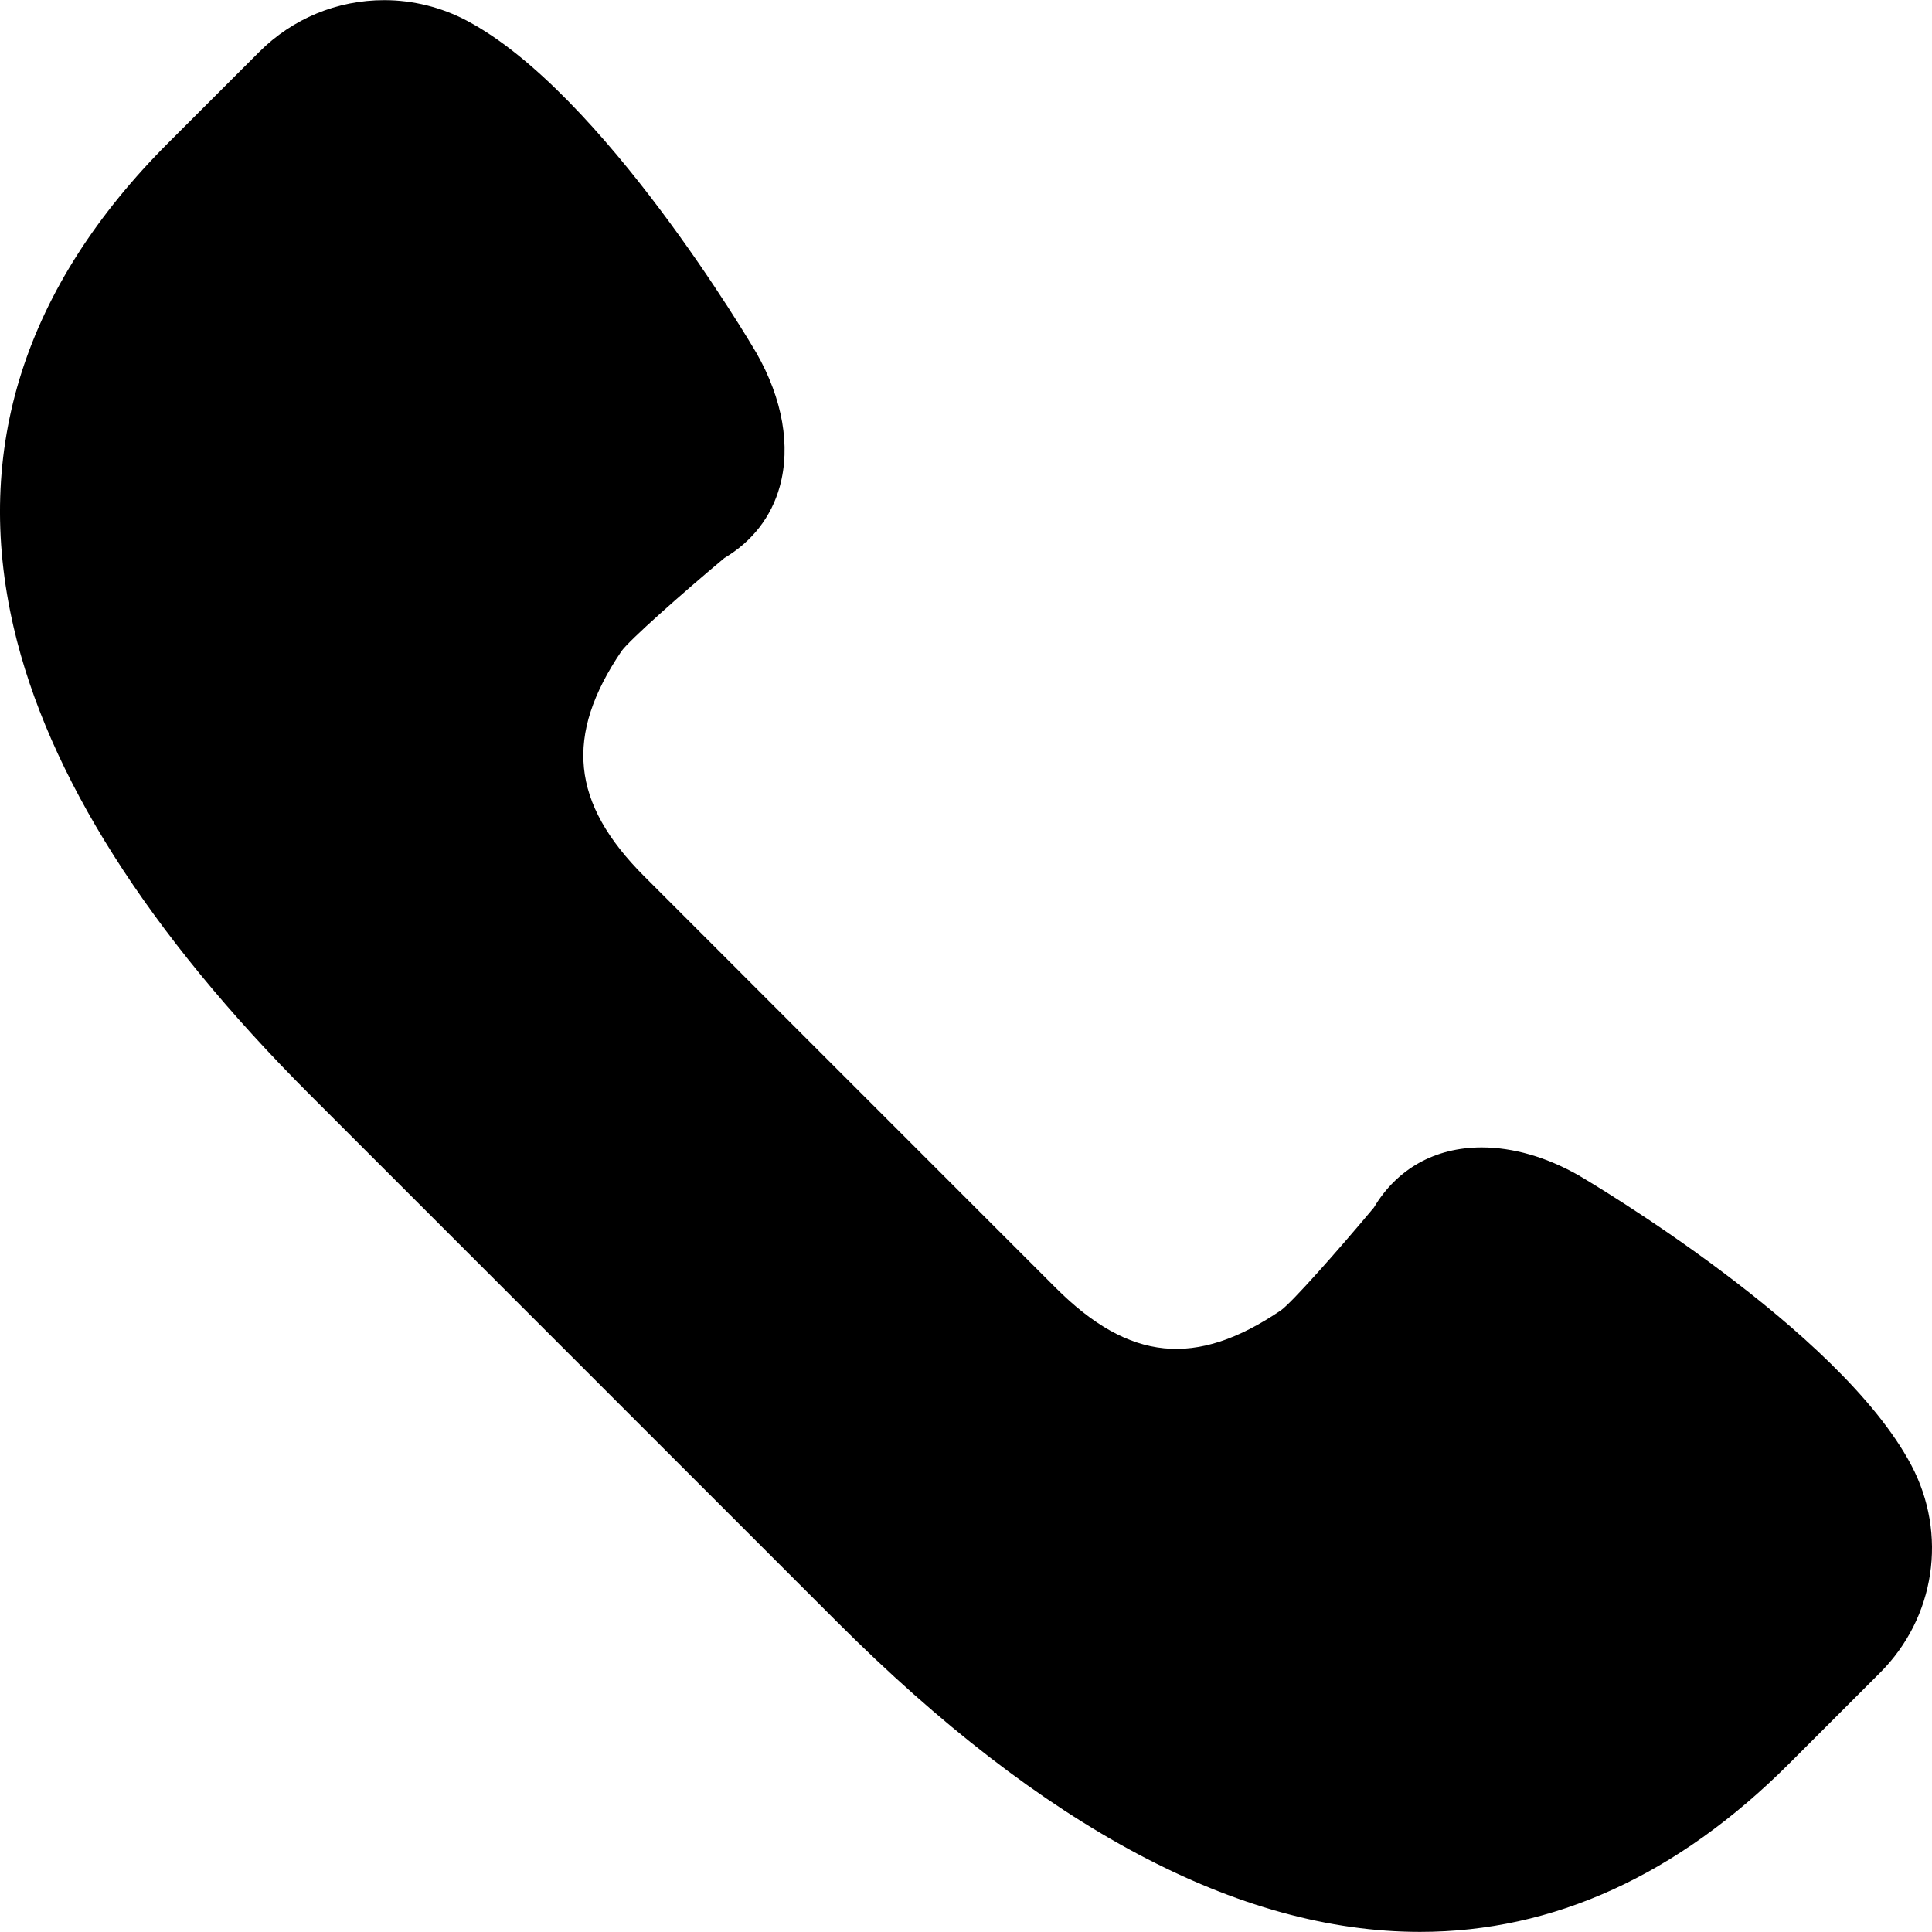
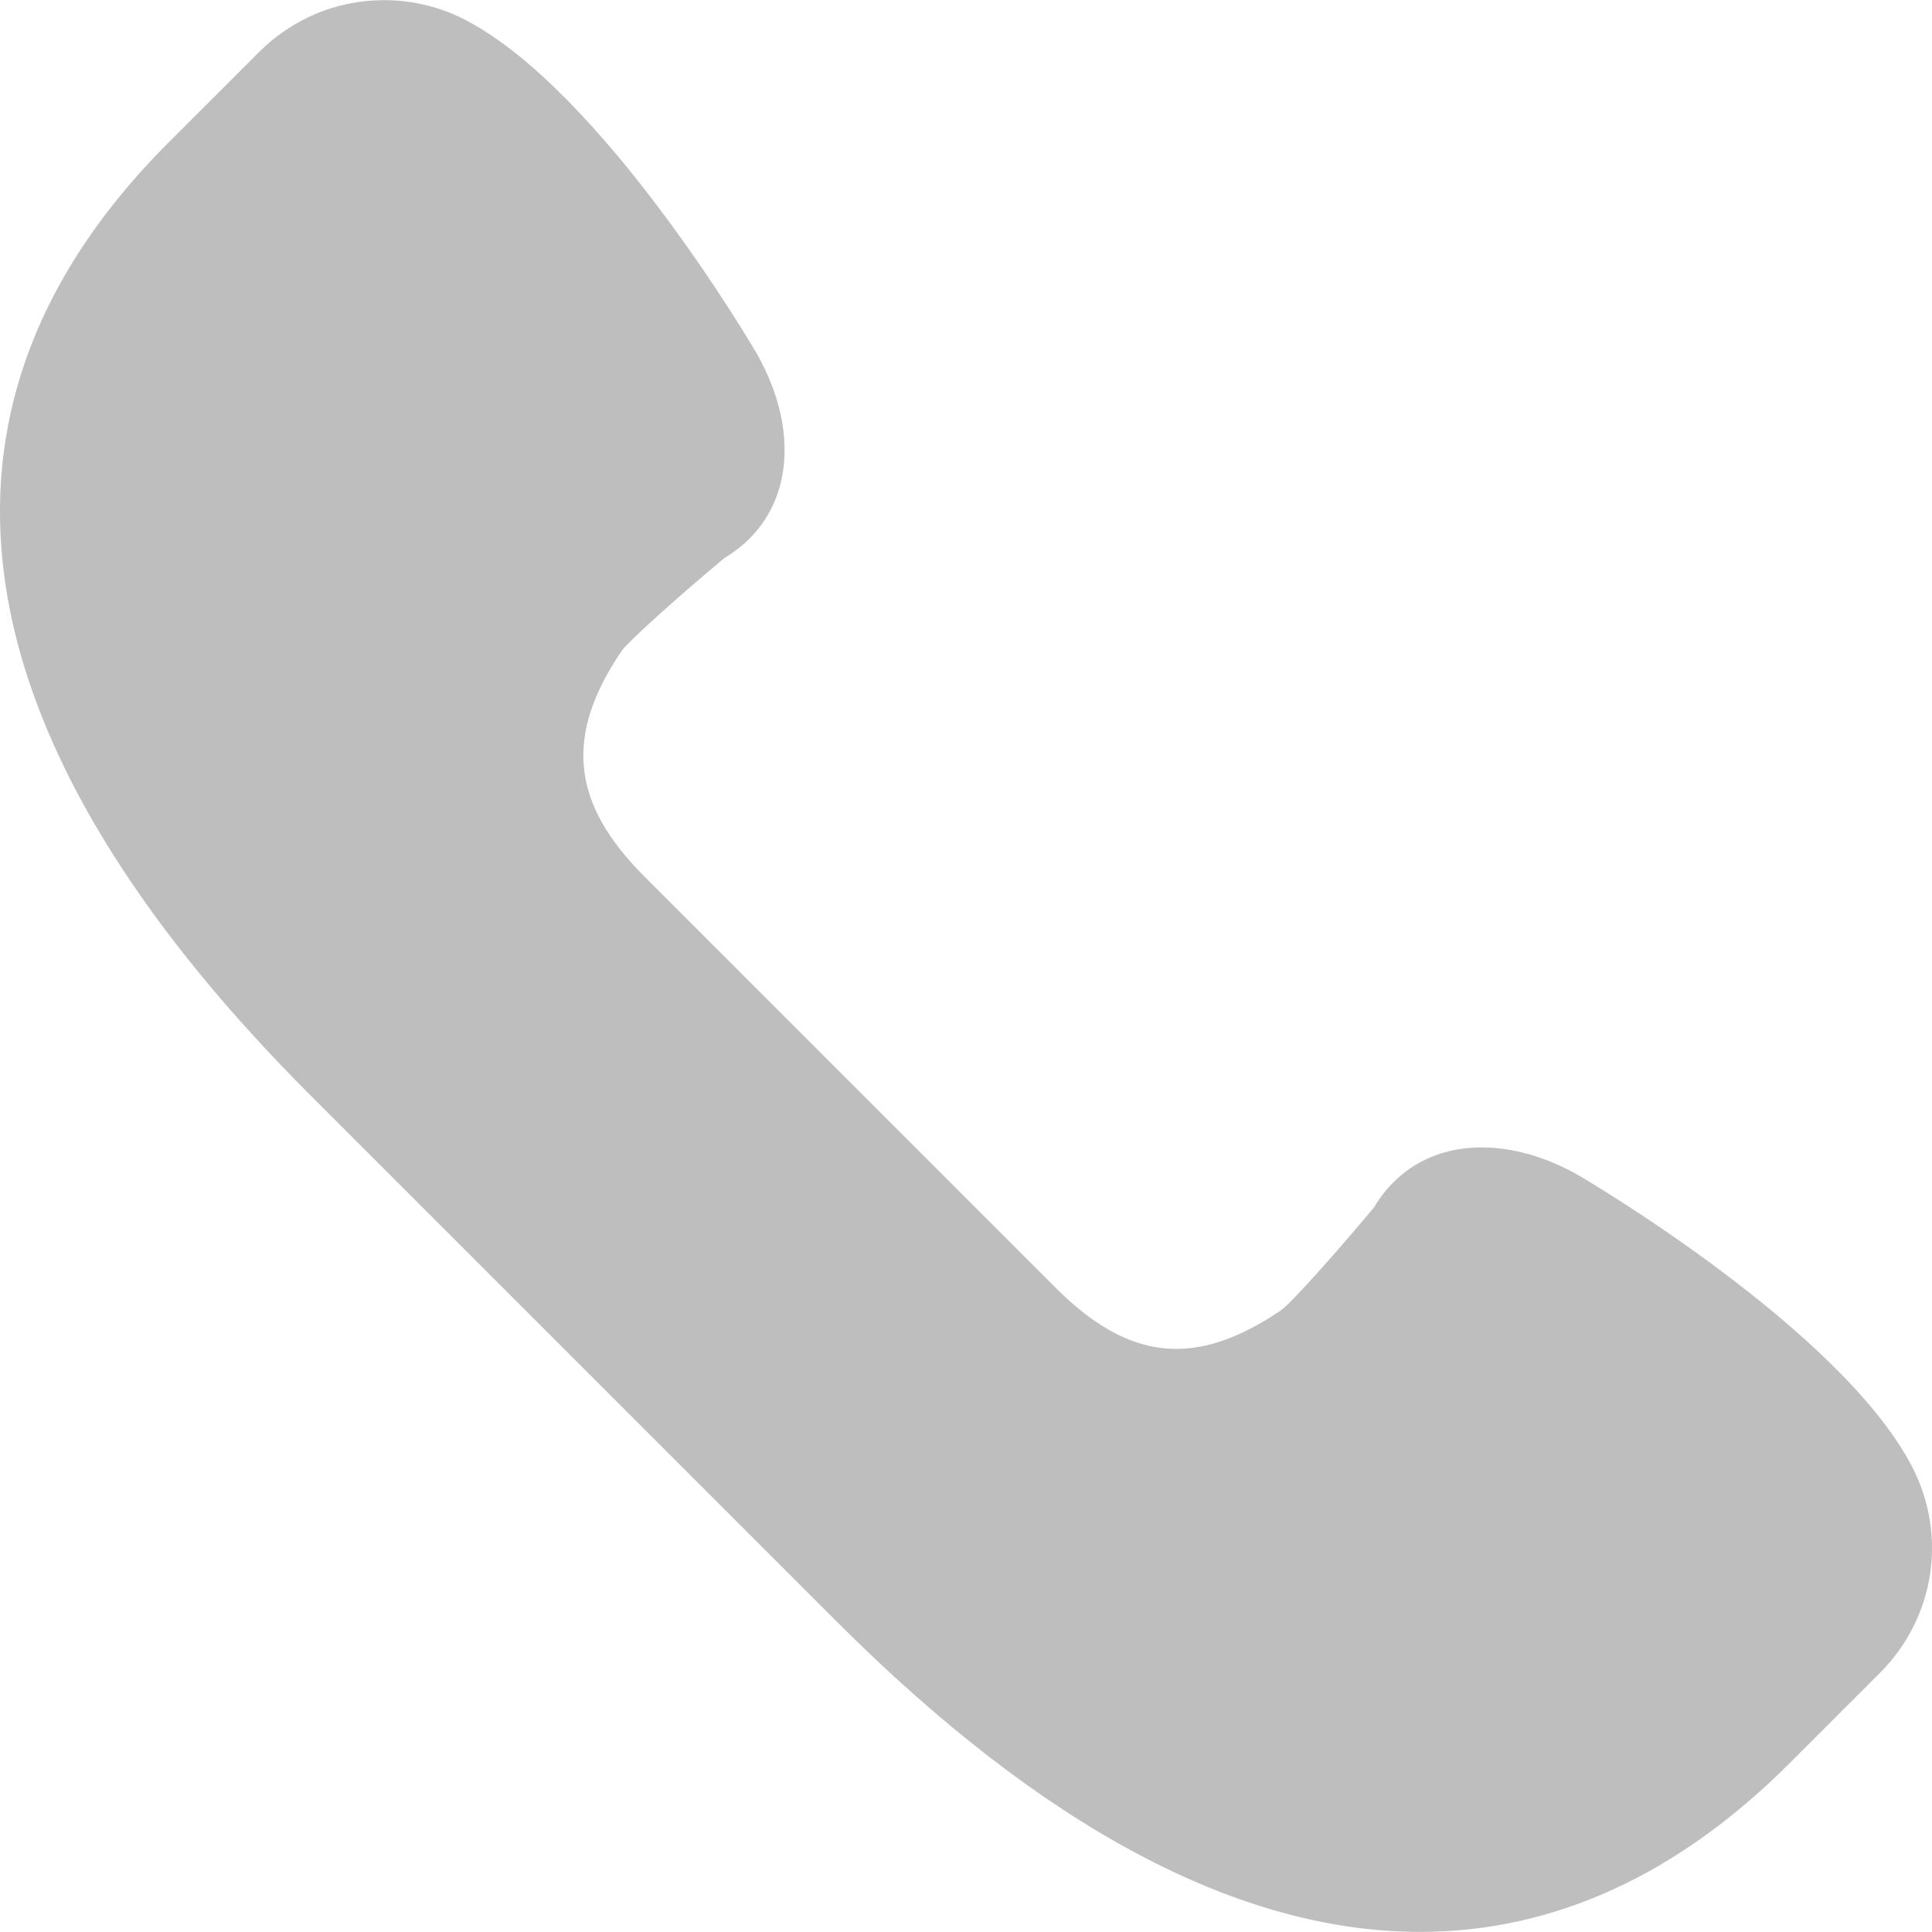
- <svg xmlns="http://www.w3.org/2000/svg" version="1.1" id="Capa_1" x="0px" y="0px" viewBox="0 0 53.942 53.942" style="enable-background:new 0 0 53.942 53.942;" xml:space="preserve">
+ <svg xmlns="http://www.w3.org/2000/svg" fill="#bebebe" version="1.1" id="Capa_1" x="0px" y="0px" viewBox="0 0 53.942 53.942" style="enable-background:new 0 0 53.942 53.942;" xml:space="preserve">
  <path d="M53.364,40.908c-2.008-3.796-8.981-7.912-9.288-8.092c-0.896-0.51-1.831-0.78-2.706-0.78c-1.301,0-2.366,0.596-3.011,1.68  c-1.02,1.22-2.285,2.646-2.592,2.867c-2.376,1.612-4.236,1.429-6.294-0.629L17.987,24.467c-2.045-2.045-2.233-3.928-0.632-6.291  c0.224-0.309,1.65-1.575,2.87-2.596c0.778-0.463,1.312-1.151,1.546-1.995c0.311-1.123,0.082-2.444-0.652-3.731  c-0.173-0.296-4.291-7.27-8.085-9.277c-0.708-0.375-1.506-0.573-2.306-0.573c-1.318,0-2.558,0.514-3.49,1.445L4.7,3.986  c-4.014,4.013-5.467,8.562-4.321,13.52c0.956,4.132,3.742,8.529,8.282,13.068l14.705,14.705c5.746,5.746,11.224,8.66,16.282,8.66  c0,0,0,0,0.001,0c3.72,0,7.188-1.581,10.305-4.698l2.537-2.537C54.033,45.163,54.383,42.833,53.364,40.908z" />
  <g>
</g>
  <g>
</g>
  <g>
</g>
  <g>
</g>
  <g>
</g>
  <g>
</g>
  <g>
</g>
  <g>
</g>
  <g>
</g>
  <g>
</g>
  <g>
</g>
  <g>
</g>
  <g>
</g>
  <g>
</g>
  <g>
</g>
</svg>
